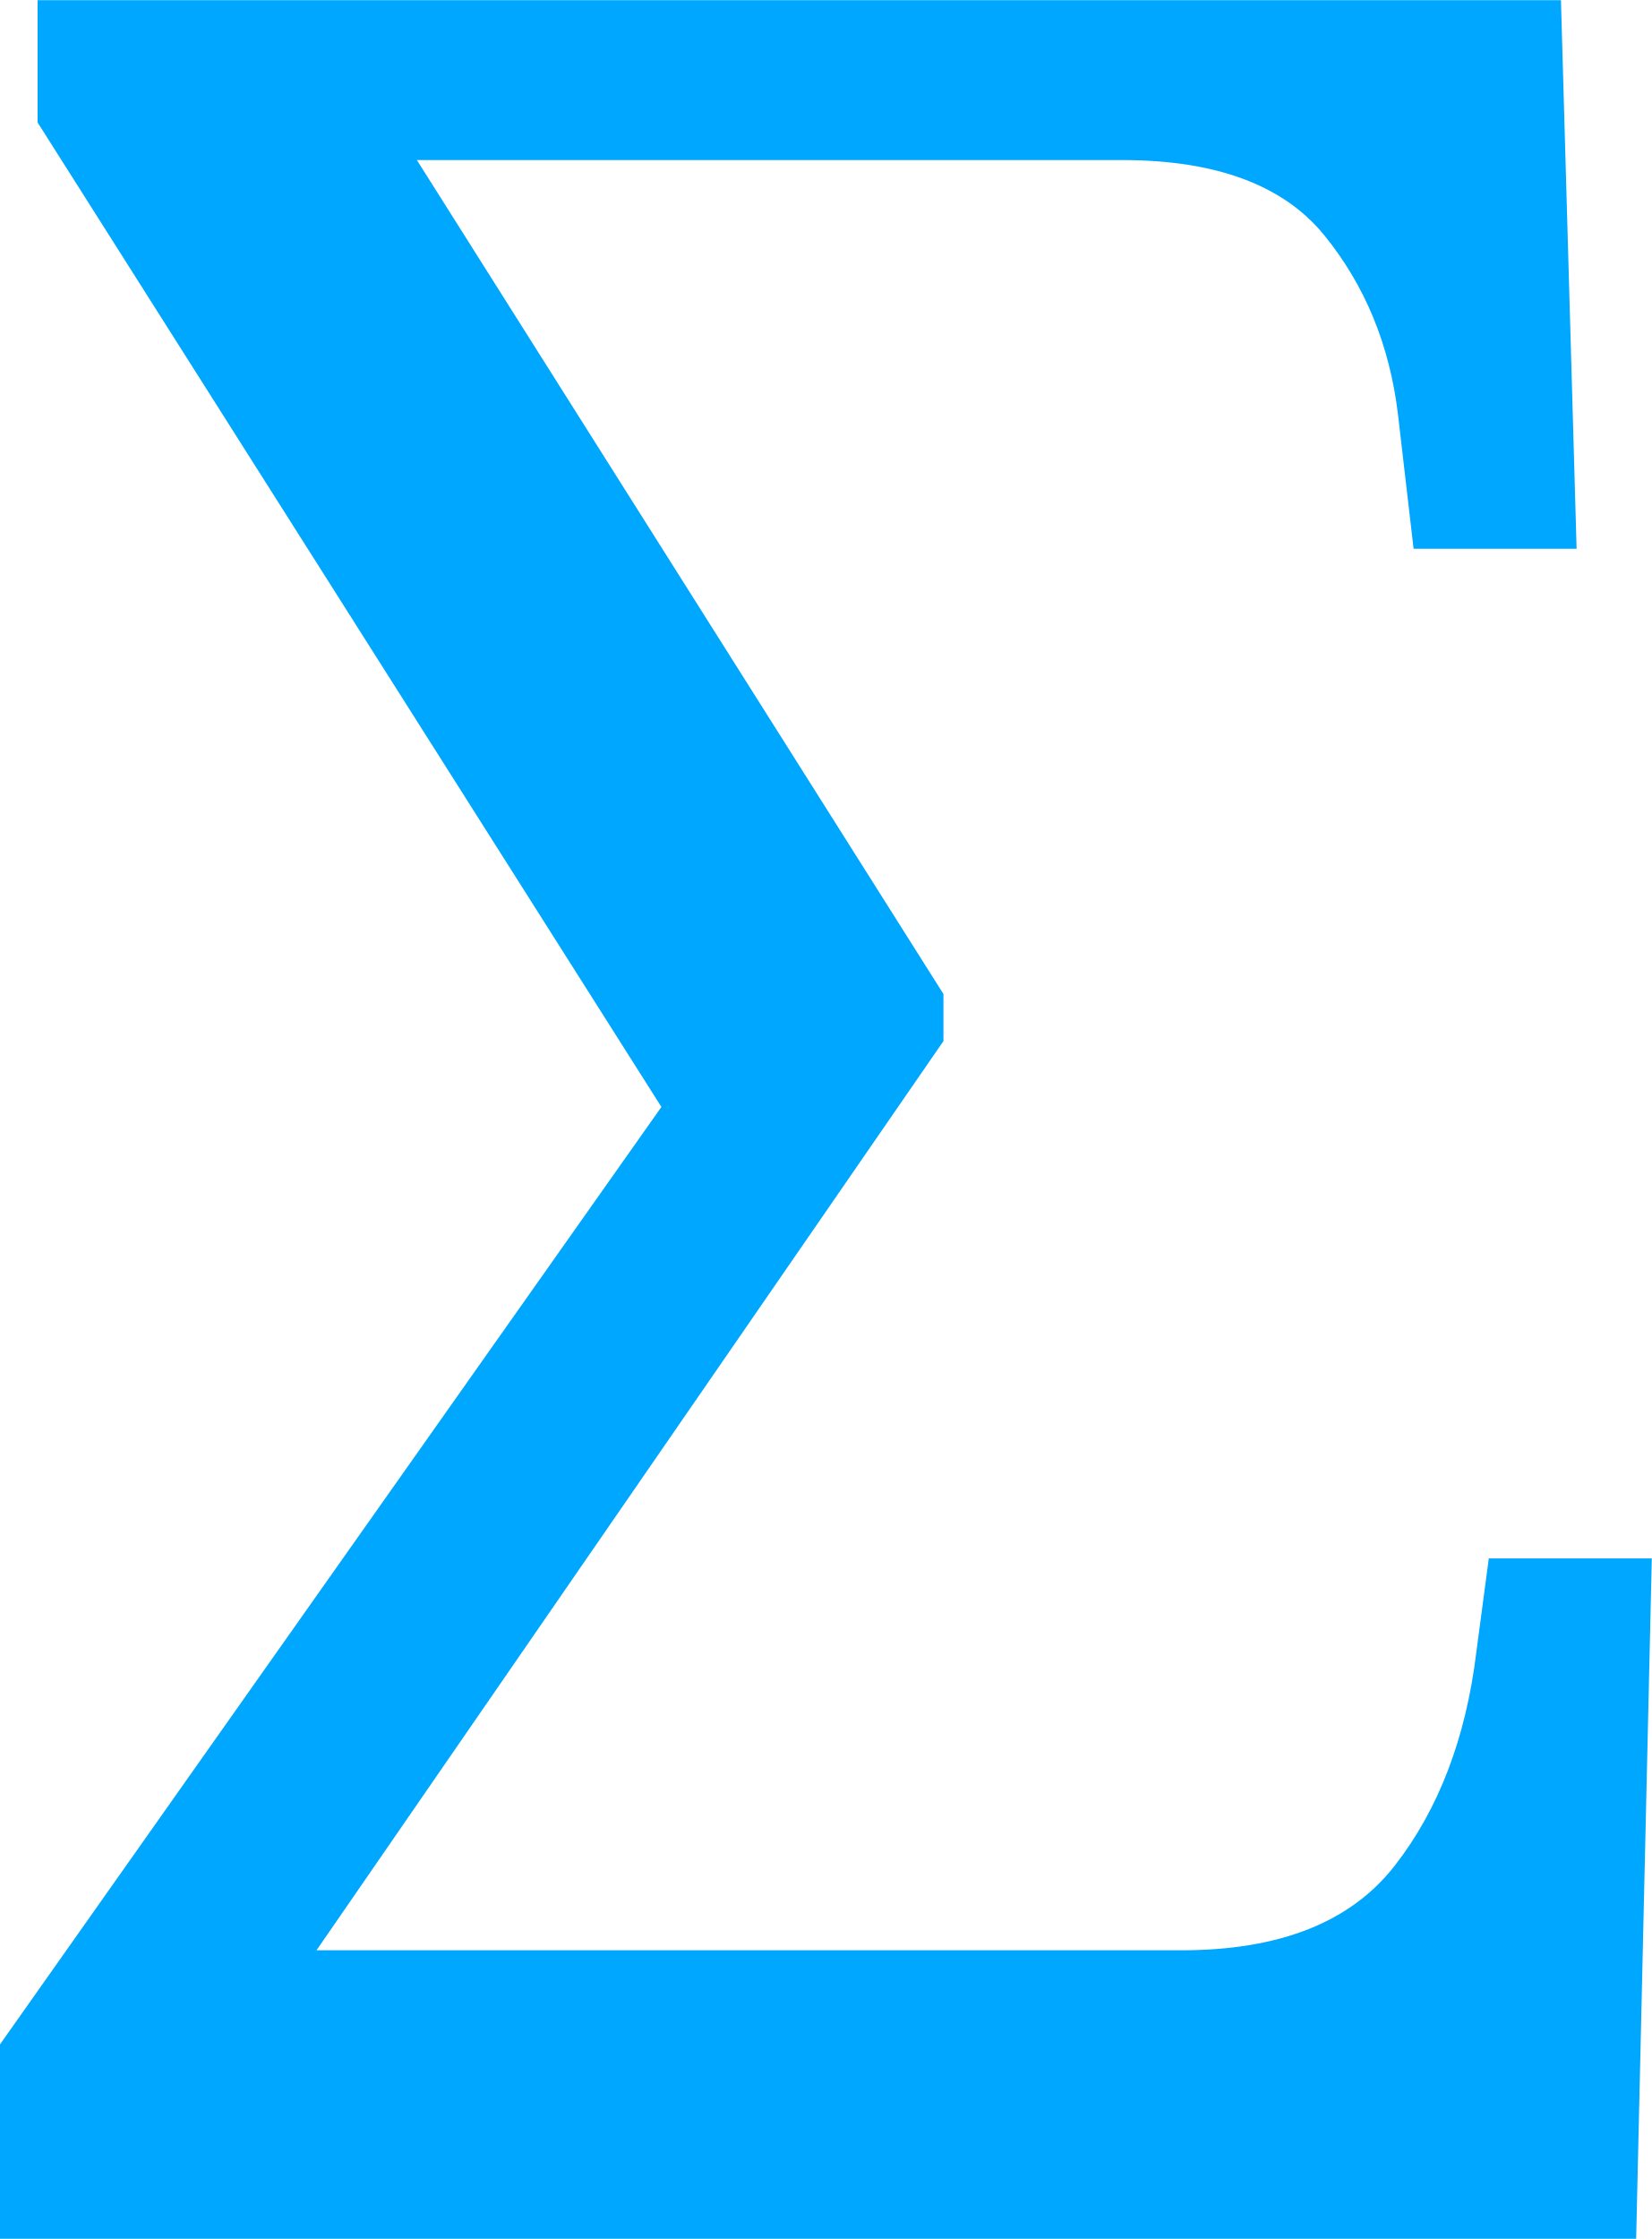
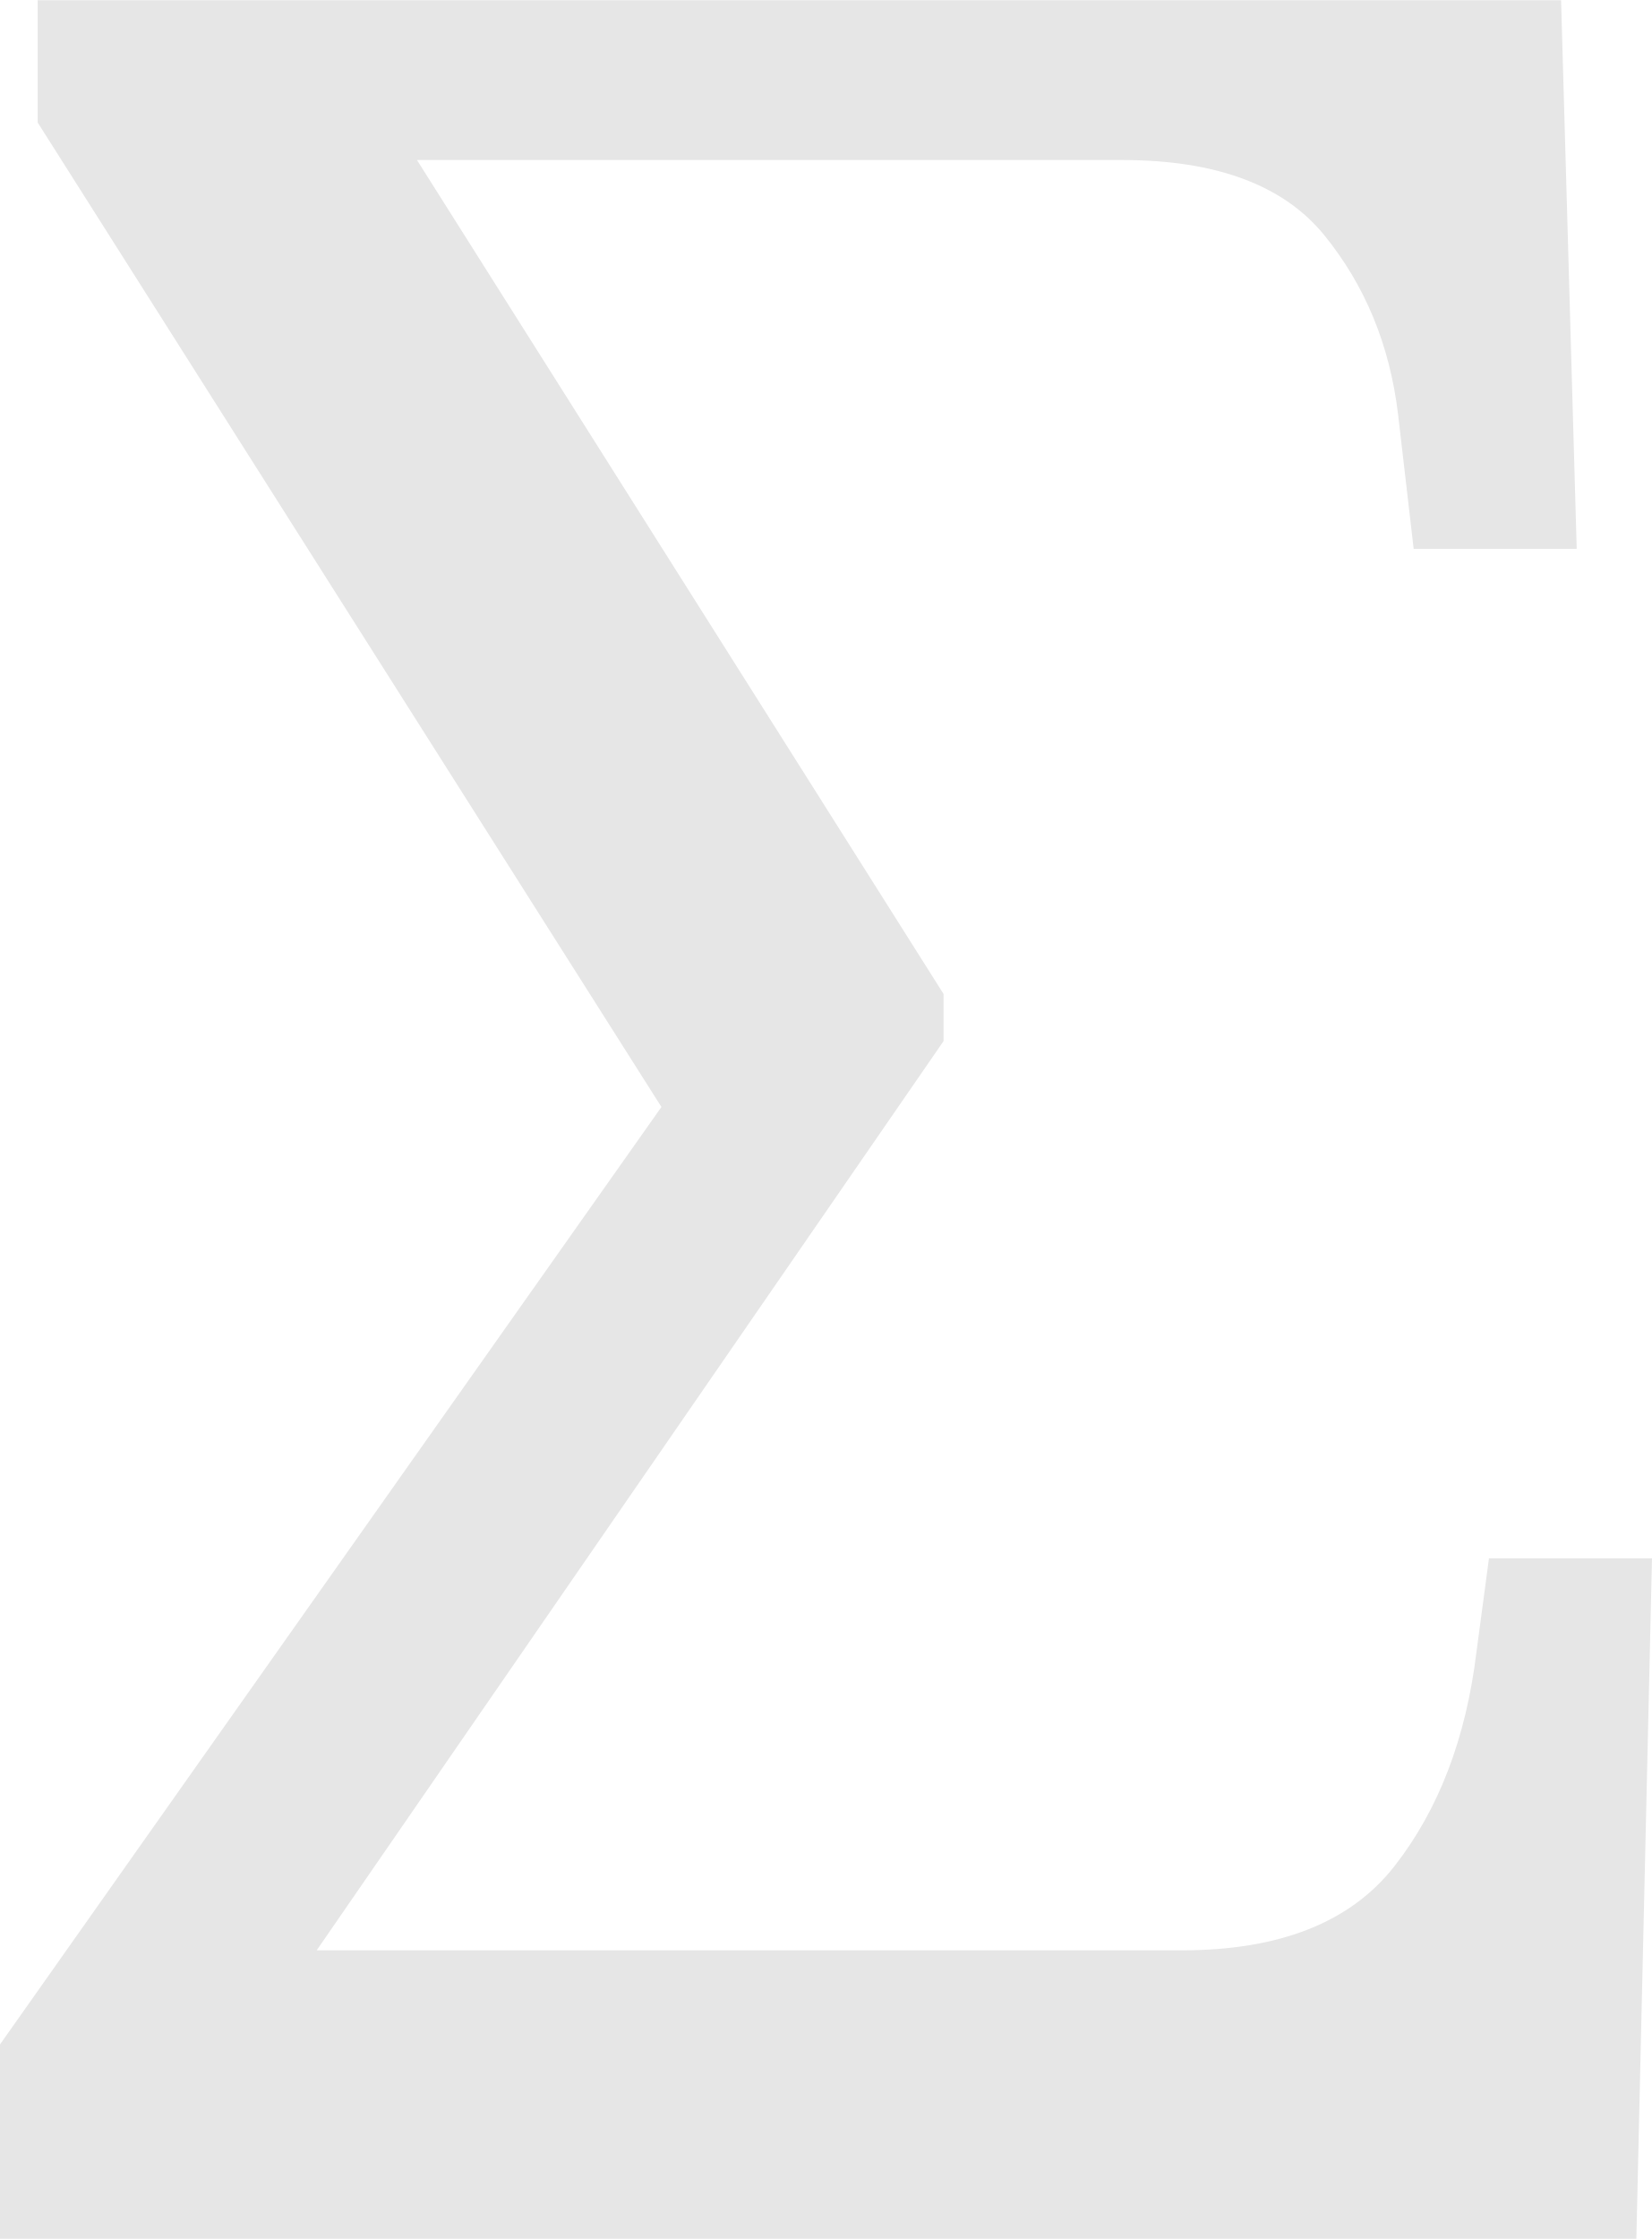
- <svg xmlns="http://www.w3.org/2000/svg" clip-rule="evenodd" fill-rule="evenodd" height="4.129mm" image-rendering="optimizeQuality" shape-rendering="geometricPrecision" text-rendering="geometricPrecision" viewBox="0 0 209.97 284.47" width="3.047mm">
-   <path d="m0 284.47v-24.7l84.07-119.13-79.29-125.11v-15.54h193.63l1.99 69.72h-20.72l-1.99-17.13c-1.06-8.76-4.18-16.34-9.36-22.71s-13.75-9.56-25.7-9.56h-89.64l66.93 105.98v5.98l-79.69 115.54h109.97c12.48 0 21.52-3.59 27.09-10.76 5.58-7.17 9.03-16.2 10.36-27.09l1.59-11.95h20.72l-1.99 86.46h-207.98z" fill="#00a7ff" fill-rule="nonzero" />
+ <svg xmlns="http://www.w3.org/2000/svg" clip-rule="evenodd" fill-rule="evenodd" height="4.129mm" image-rendering="optimizeQuality" shape-rendering="geometricPrecision" text-rendering="geometricPrecision" viewBox="0 0 172.25 233.37" width="3.047mm">
+   <path d="m0 233.37v-20.26l68.97-97.73-65.04-102.63v-12.75h158.85l1.63 57.2h-17l-1.63-14.06c-.87-7.19-3.43-13.4-7.68-18.63s-11.28-7.85-21.08-7.85h-73.54l54.91 86.94v4.91l-65.37 94.79h90.21c10.24 0 17.65-2.94 22.22-8.83 4.58-5.88 7.41-13.29 8.5-22.22l1.31-9.81h17l-1.63 70.93h-170.61z" fill="#e6e6e6" fill-rule="nonzero" />
</svg>
